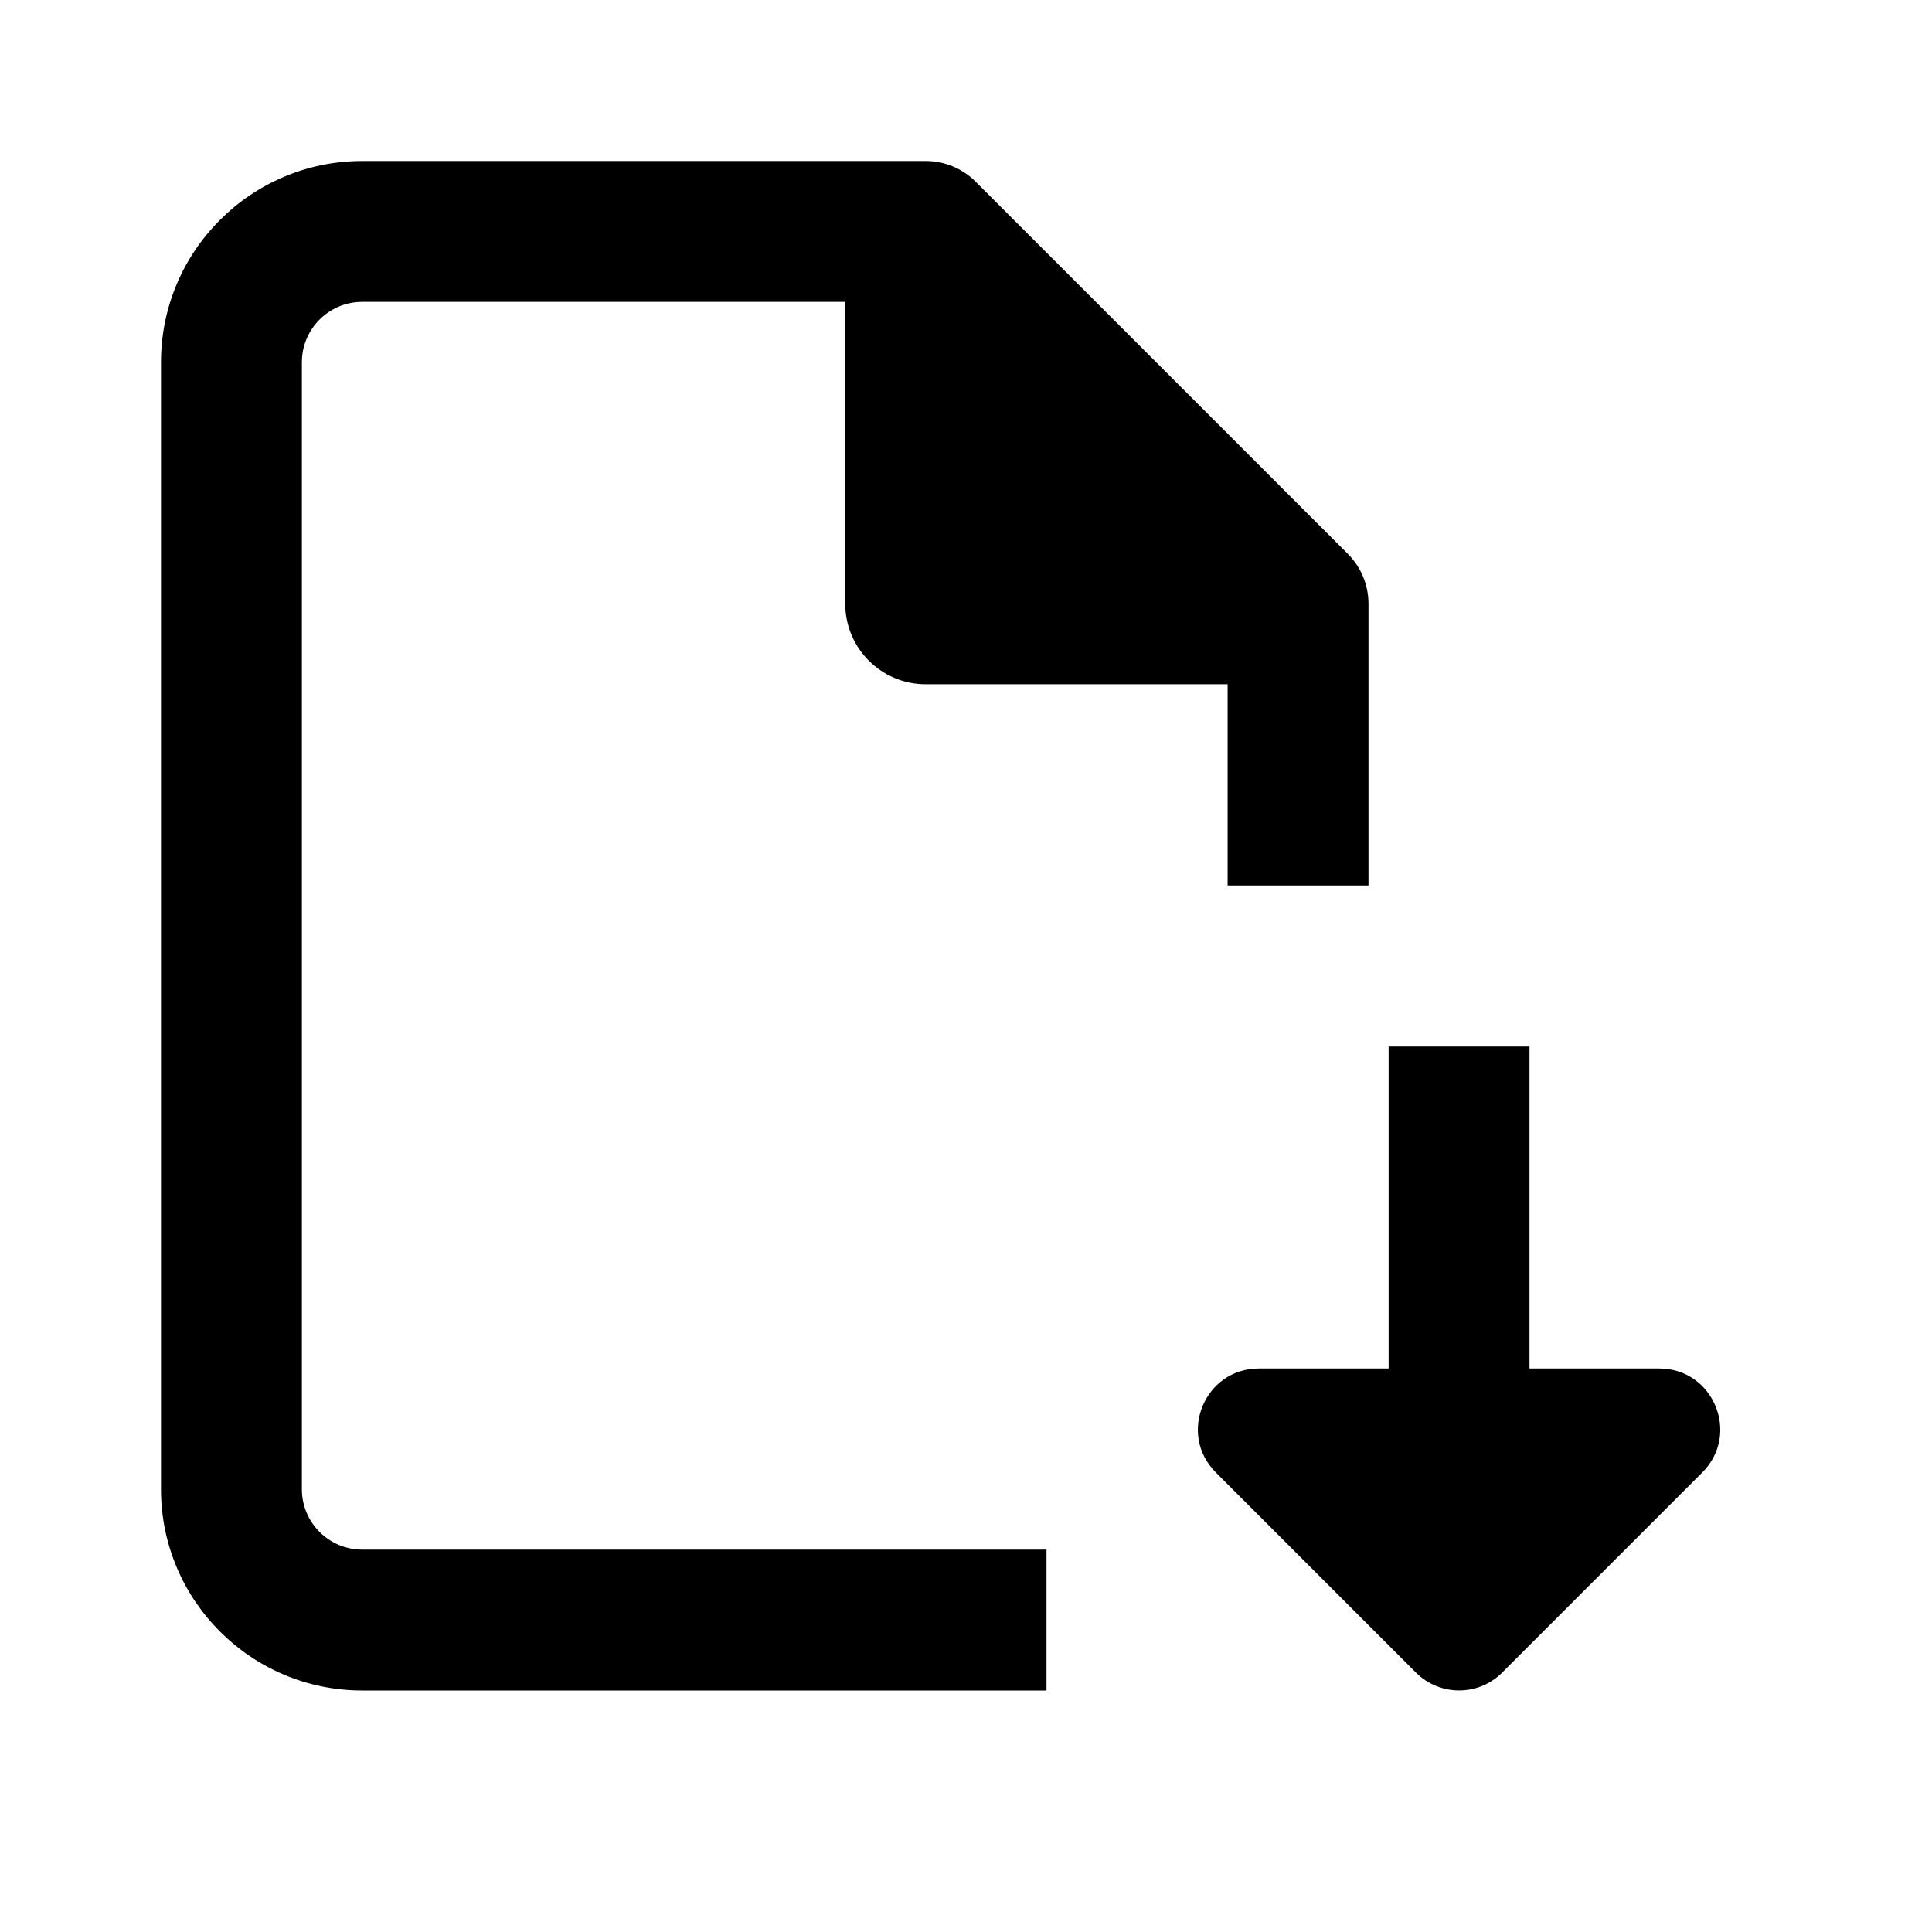
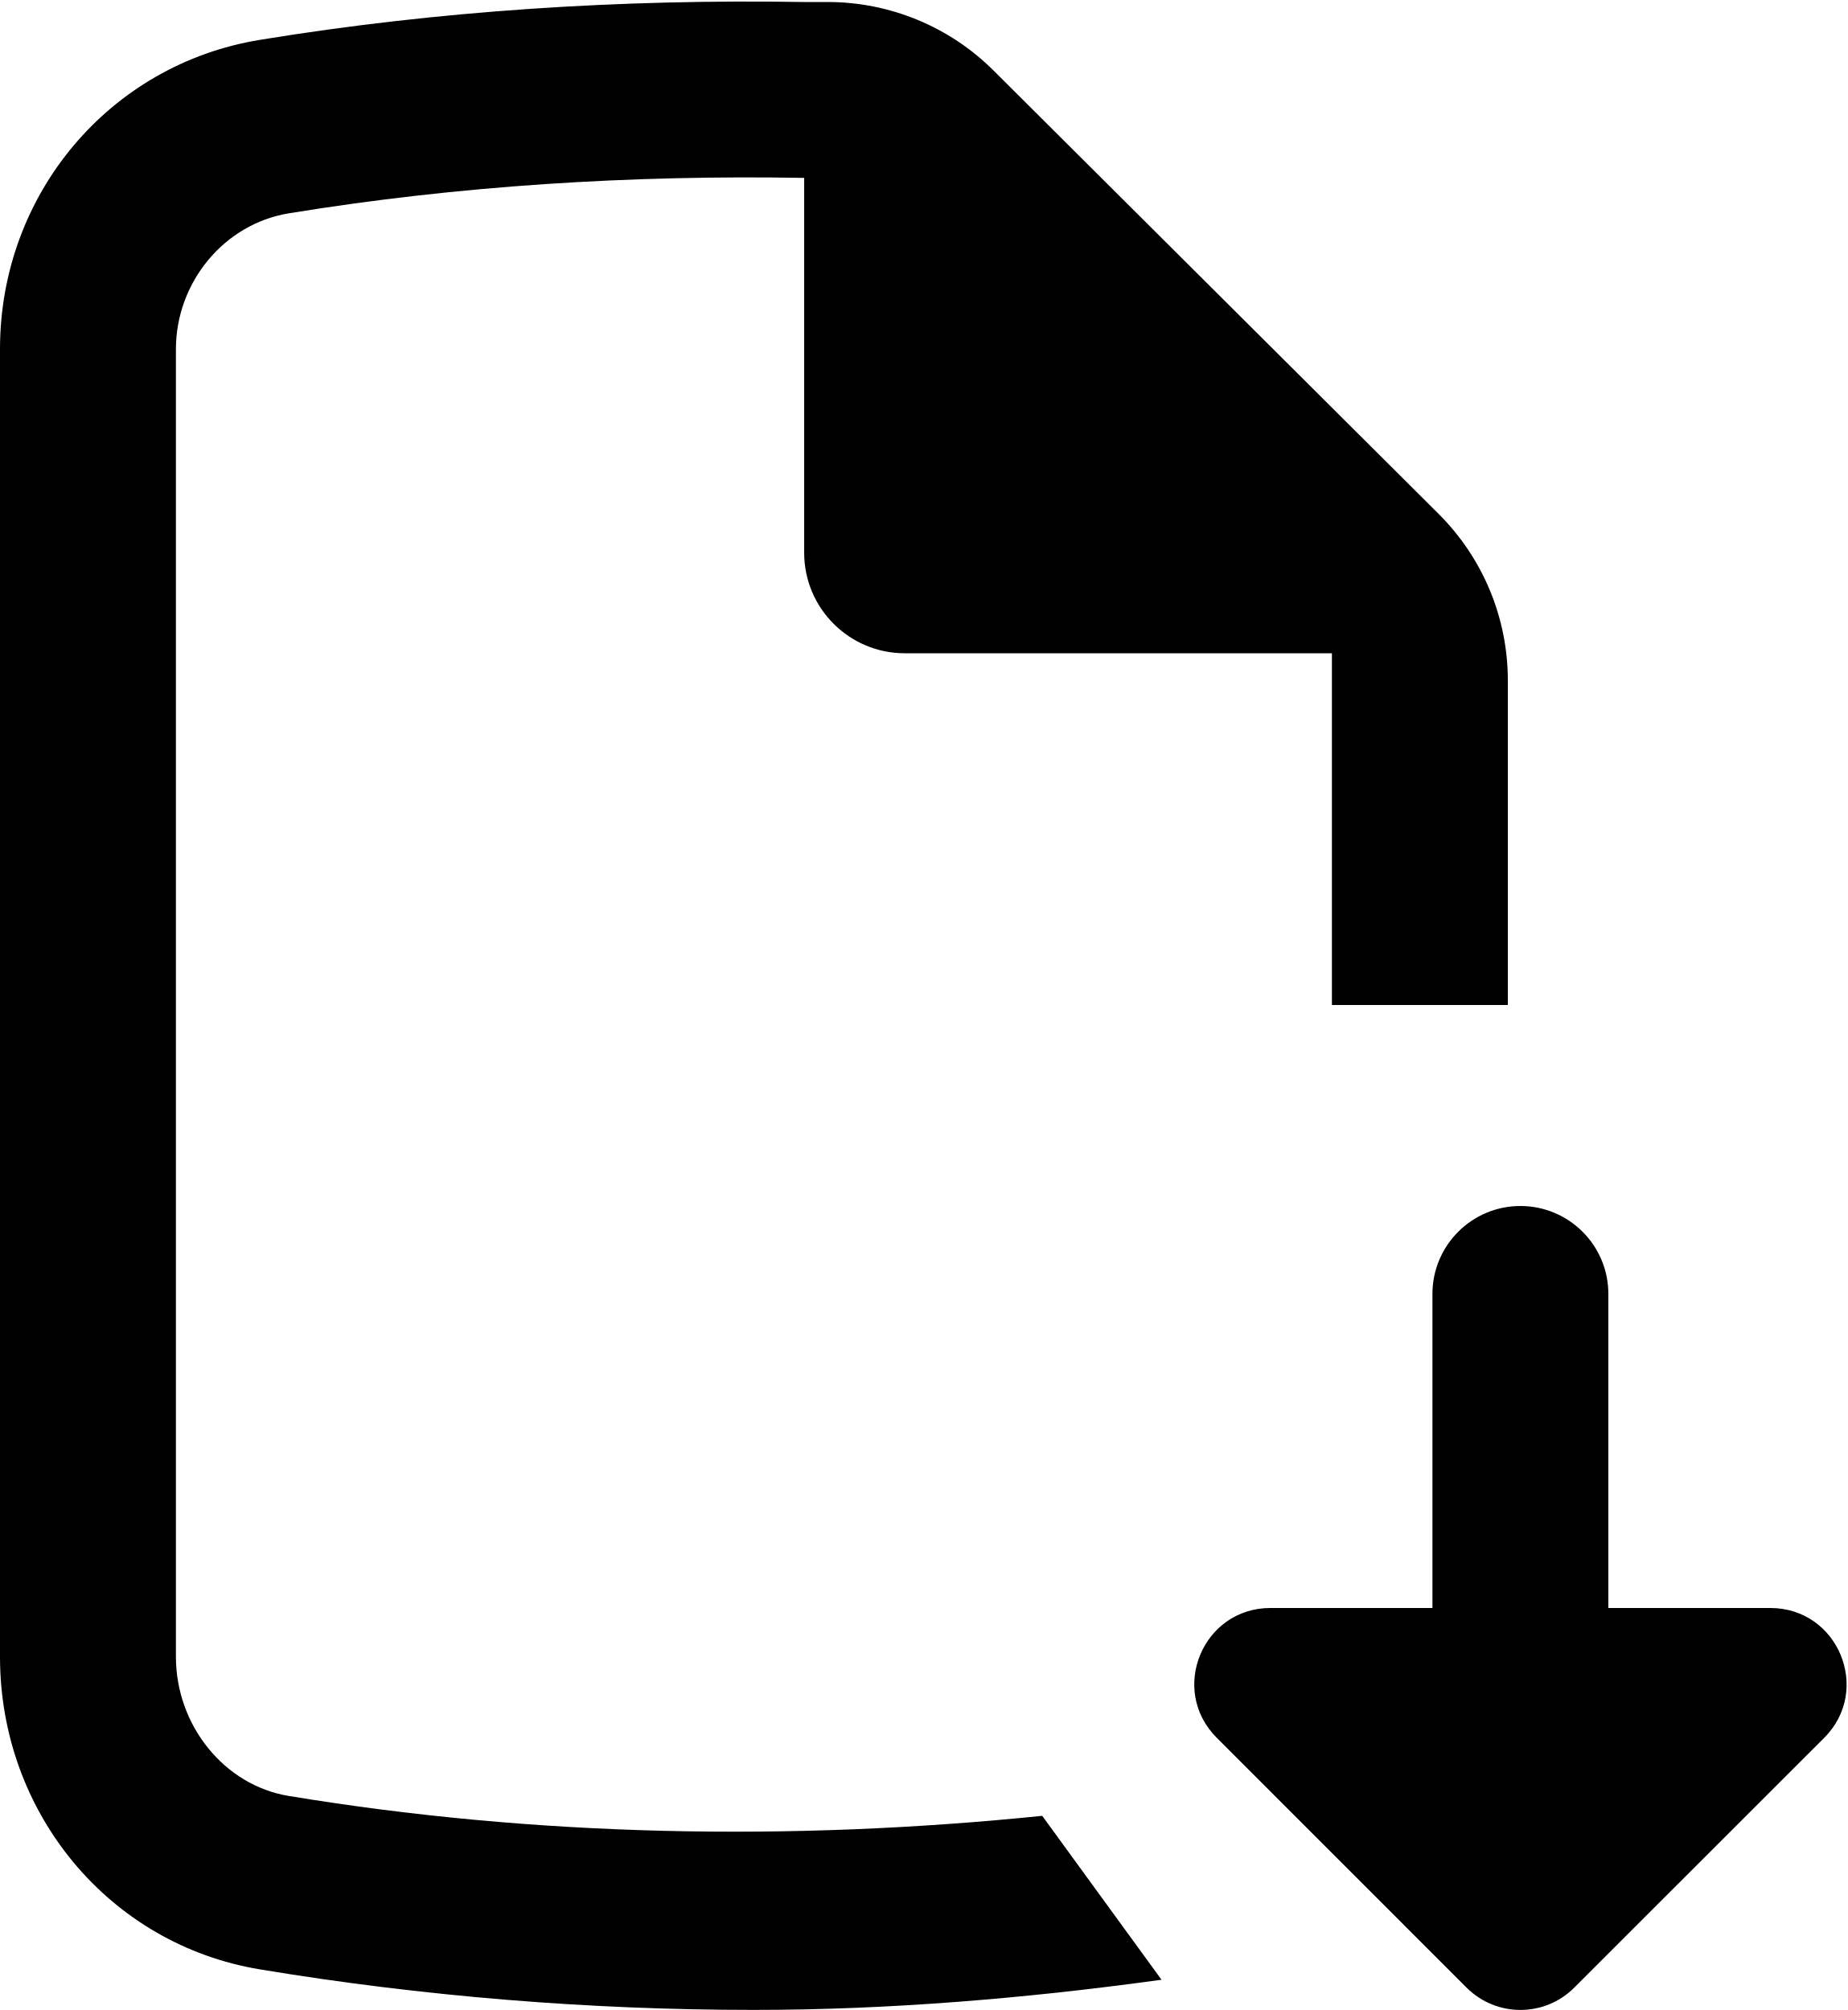
- <svg xmlns="http://www.w3.org/2000/svg" width="24" height="24" viewBox="0 0 24 24" fill="none">
-   <path d="M2 4.5C2 3.12 3.12 2 4.5 2H11.5C11.732 2 11.955 2.092 12.119 2.256L16.744 6.881C16.908 7.045 17 7.268 17 7.5V11H15.25V8.5H11.5C10.948 8.5 10.5 8.052 10.5 7.5V3.75H4.5C4.086 3.75 3.75 4.086 3.75 4.5V18.5C3.75 18.914 4.086 19.25 4.5 19.25H13V21H4.5C3.12 21 2 19.88 2 18.5V4.5Z" fill="black" />
-   <path d="M19 13H17.25V17H15.638C14.964 17 14.627 17.815 15.103 18.291L17.59 20.778C17.886 21.073 18.365 21.073 18.66 20.778L21.147 18.291C21.623 17.815 21.286 17 20.612 17H19V13Z" fill="black" />
+ <svg xmlns="http://www.w3.org/2000/svg" width="18.38" height="20" viewBox="3 2 18.38 20" fill="none">
+   <path d="M11 2.02H11.234C11.852 2.02 12.446 2.265 12.884 2.702L17.311 7.113C17.752 7.552 18 8.148 18 8.77V12H16.25V8.5H12C11.448 8.5 11 8.052 11 7.5V3.77C9.28 3.74 7.558 3.847 5.871 4.123C5.231 4.228 4.75 4.808 4.75 5.475V18.485C4.75 19.169 5.232 19.765 5.872 19.87C8.335 20.277 10.871 20.323 13.368 20.068L14.555 21.699C13.211 21.884 11.853 21.999 10.5 21.999C8.857 21.999 7.203 21.864 5.587 21.596C4.088 21.349 3 20.041 3 18.485V5.474C3 3.934 4.089 2.639 5.589 2.396C7.368 2.105 9.185 1.99 11 2.02Z" fill="black" />
+   <path d="M18.125 14C18.608 14 19 14.392 19 14.875V18H20.612C21.286 18 21.623 18.815 21.148 19.291L18.66 21.778C18.365 22.073 17.886 22.073 17.59 21.778L15.104 19.291C14.627 18.814 14.964 18 15.638 18H17.25V14.875C17.25 14.392 17.642 14 18.125 14Z" fill="black" />
</svg>
